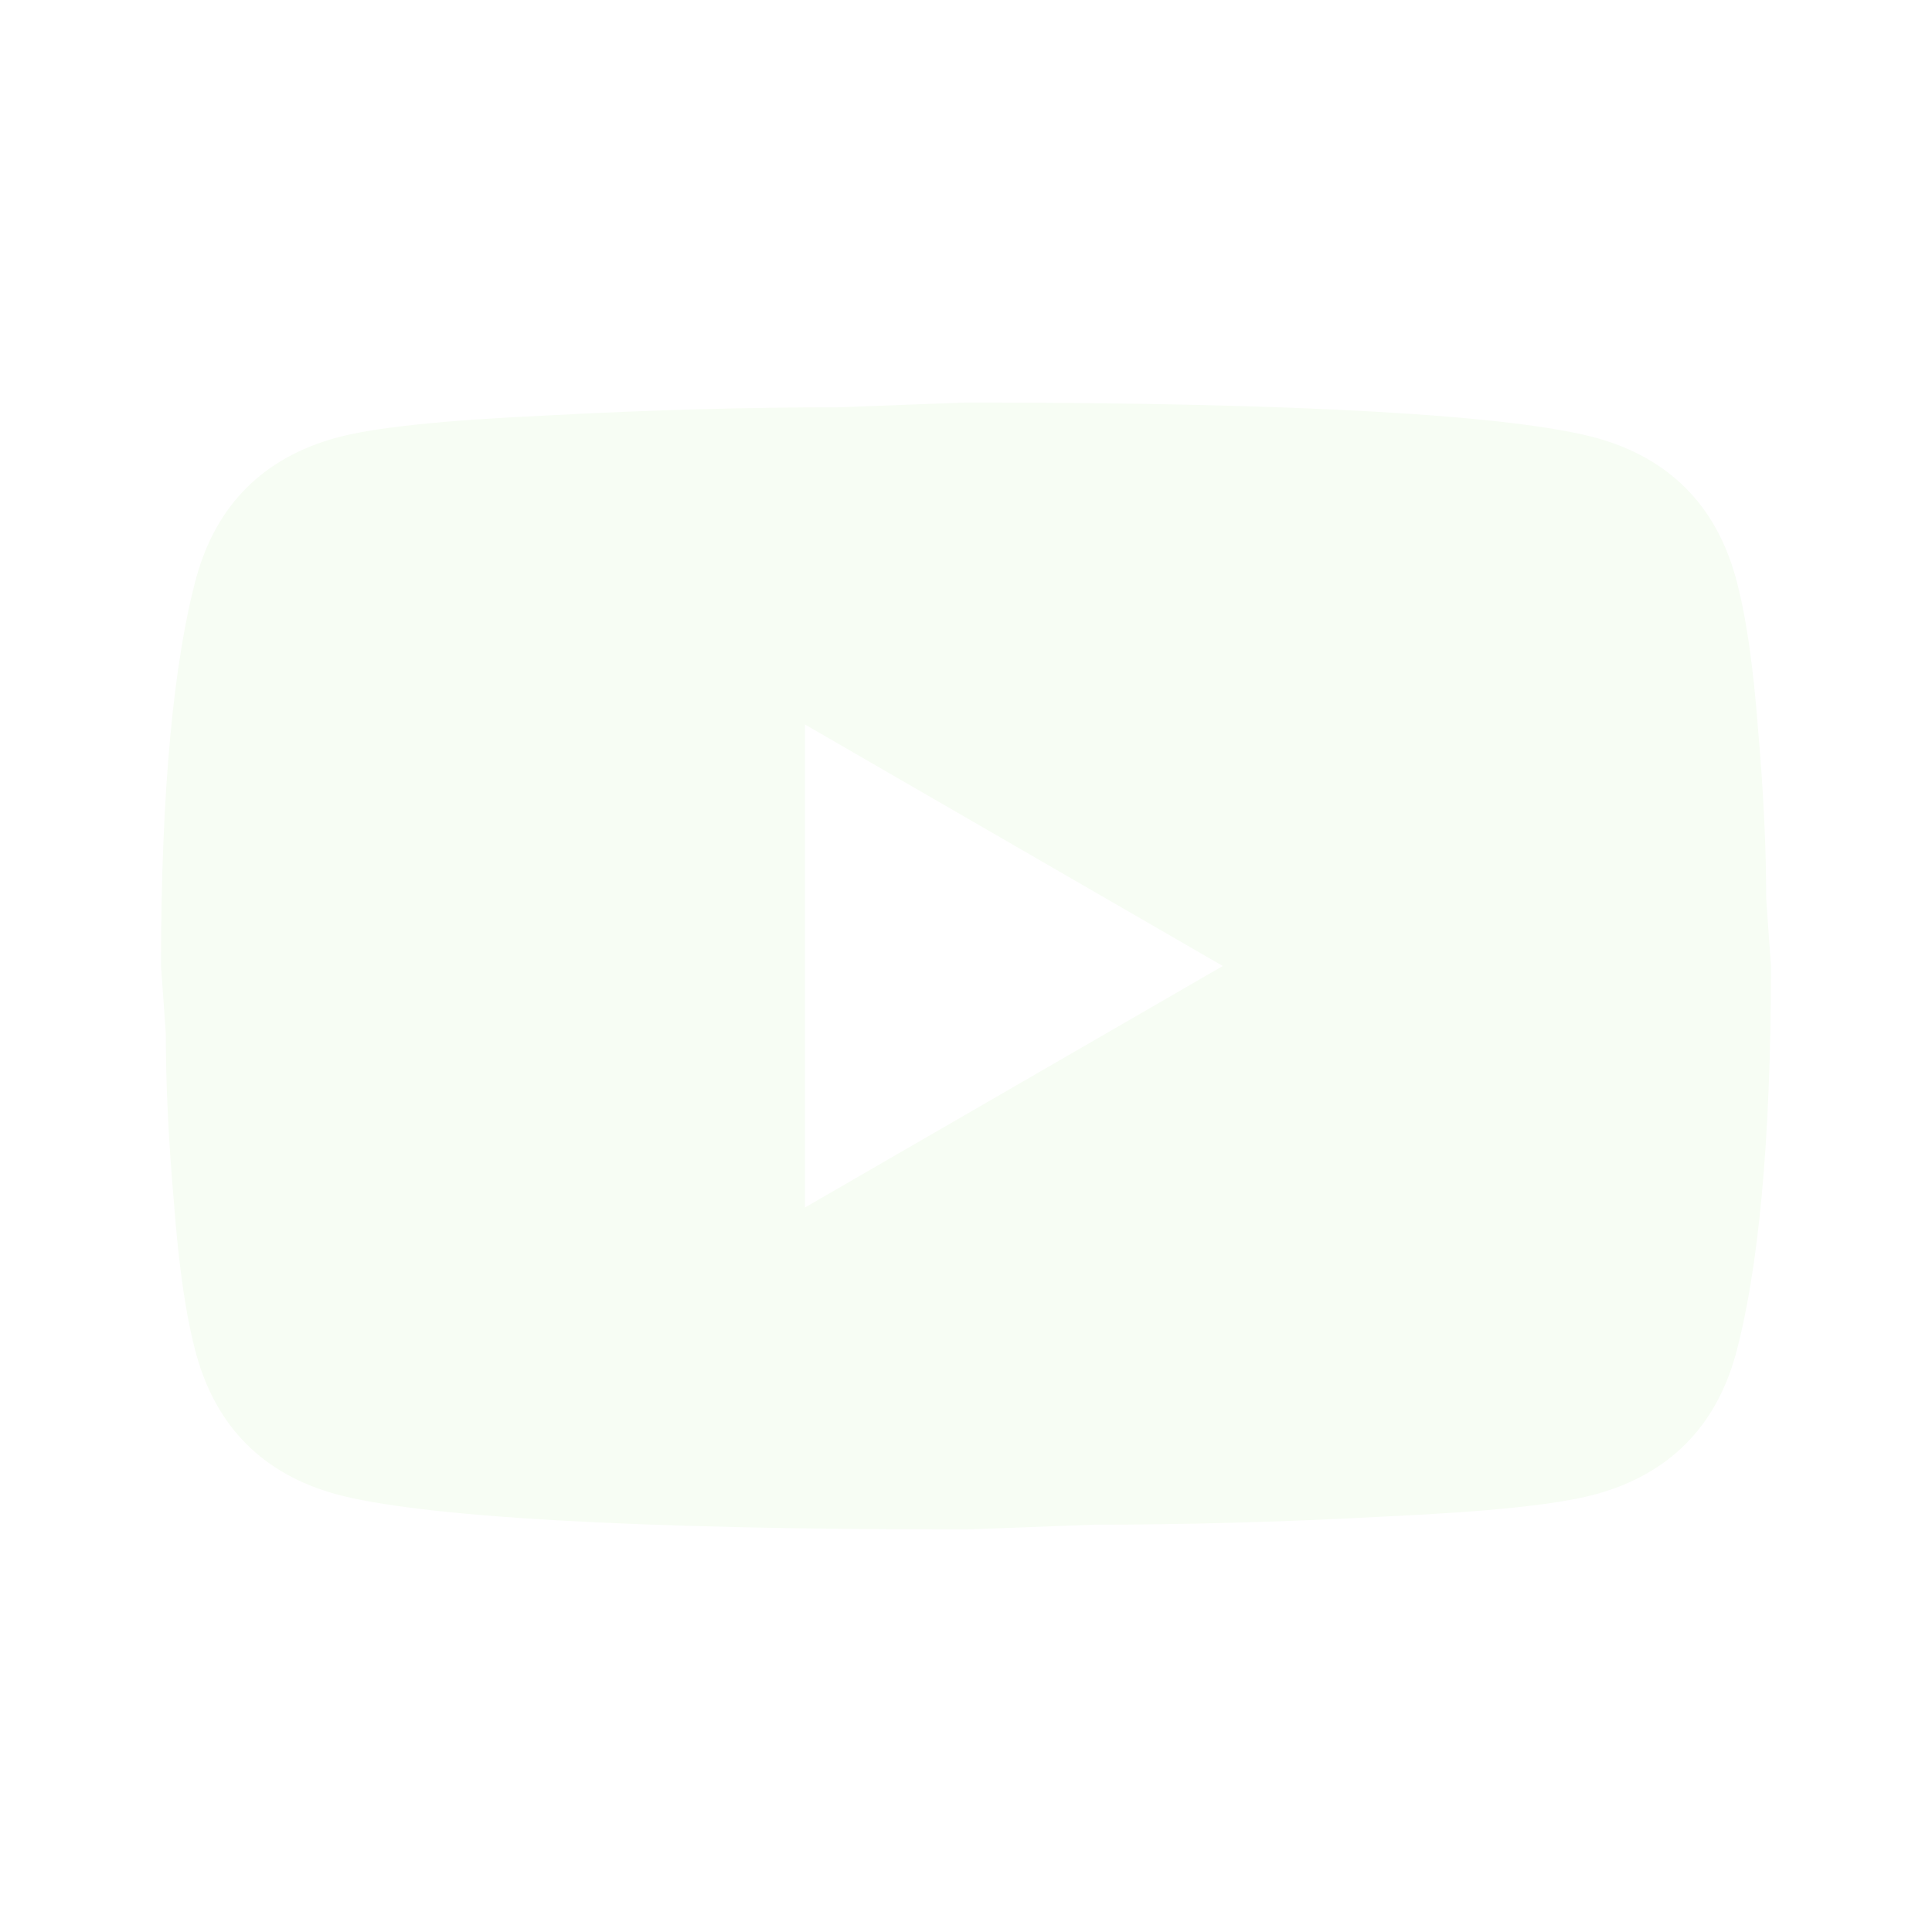
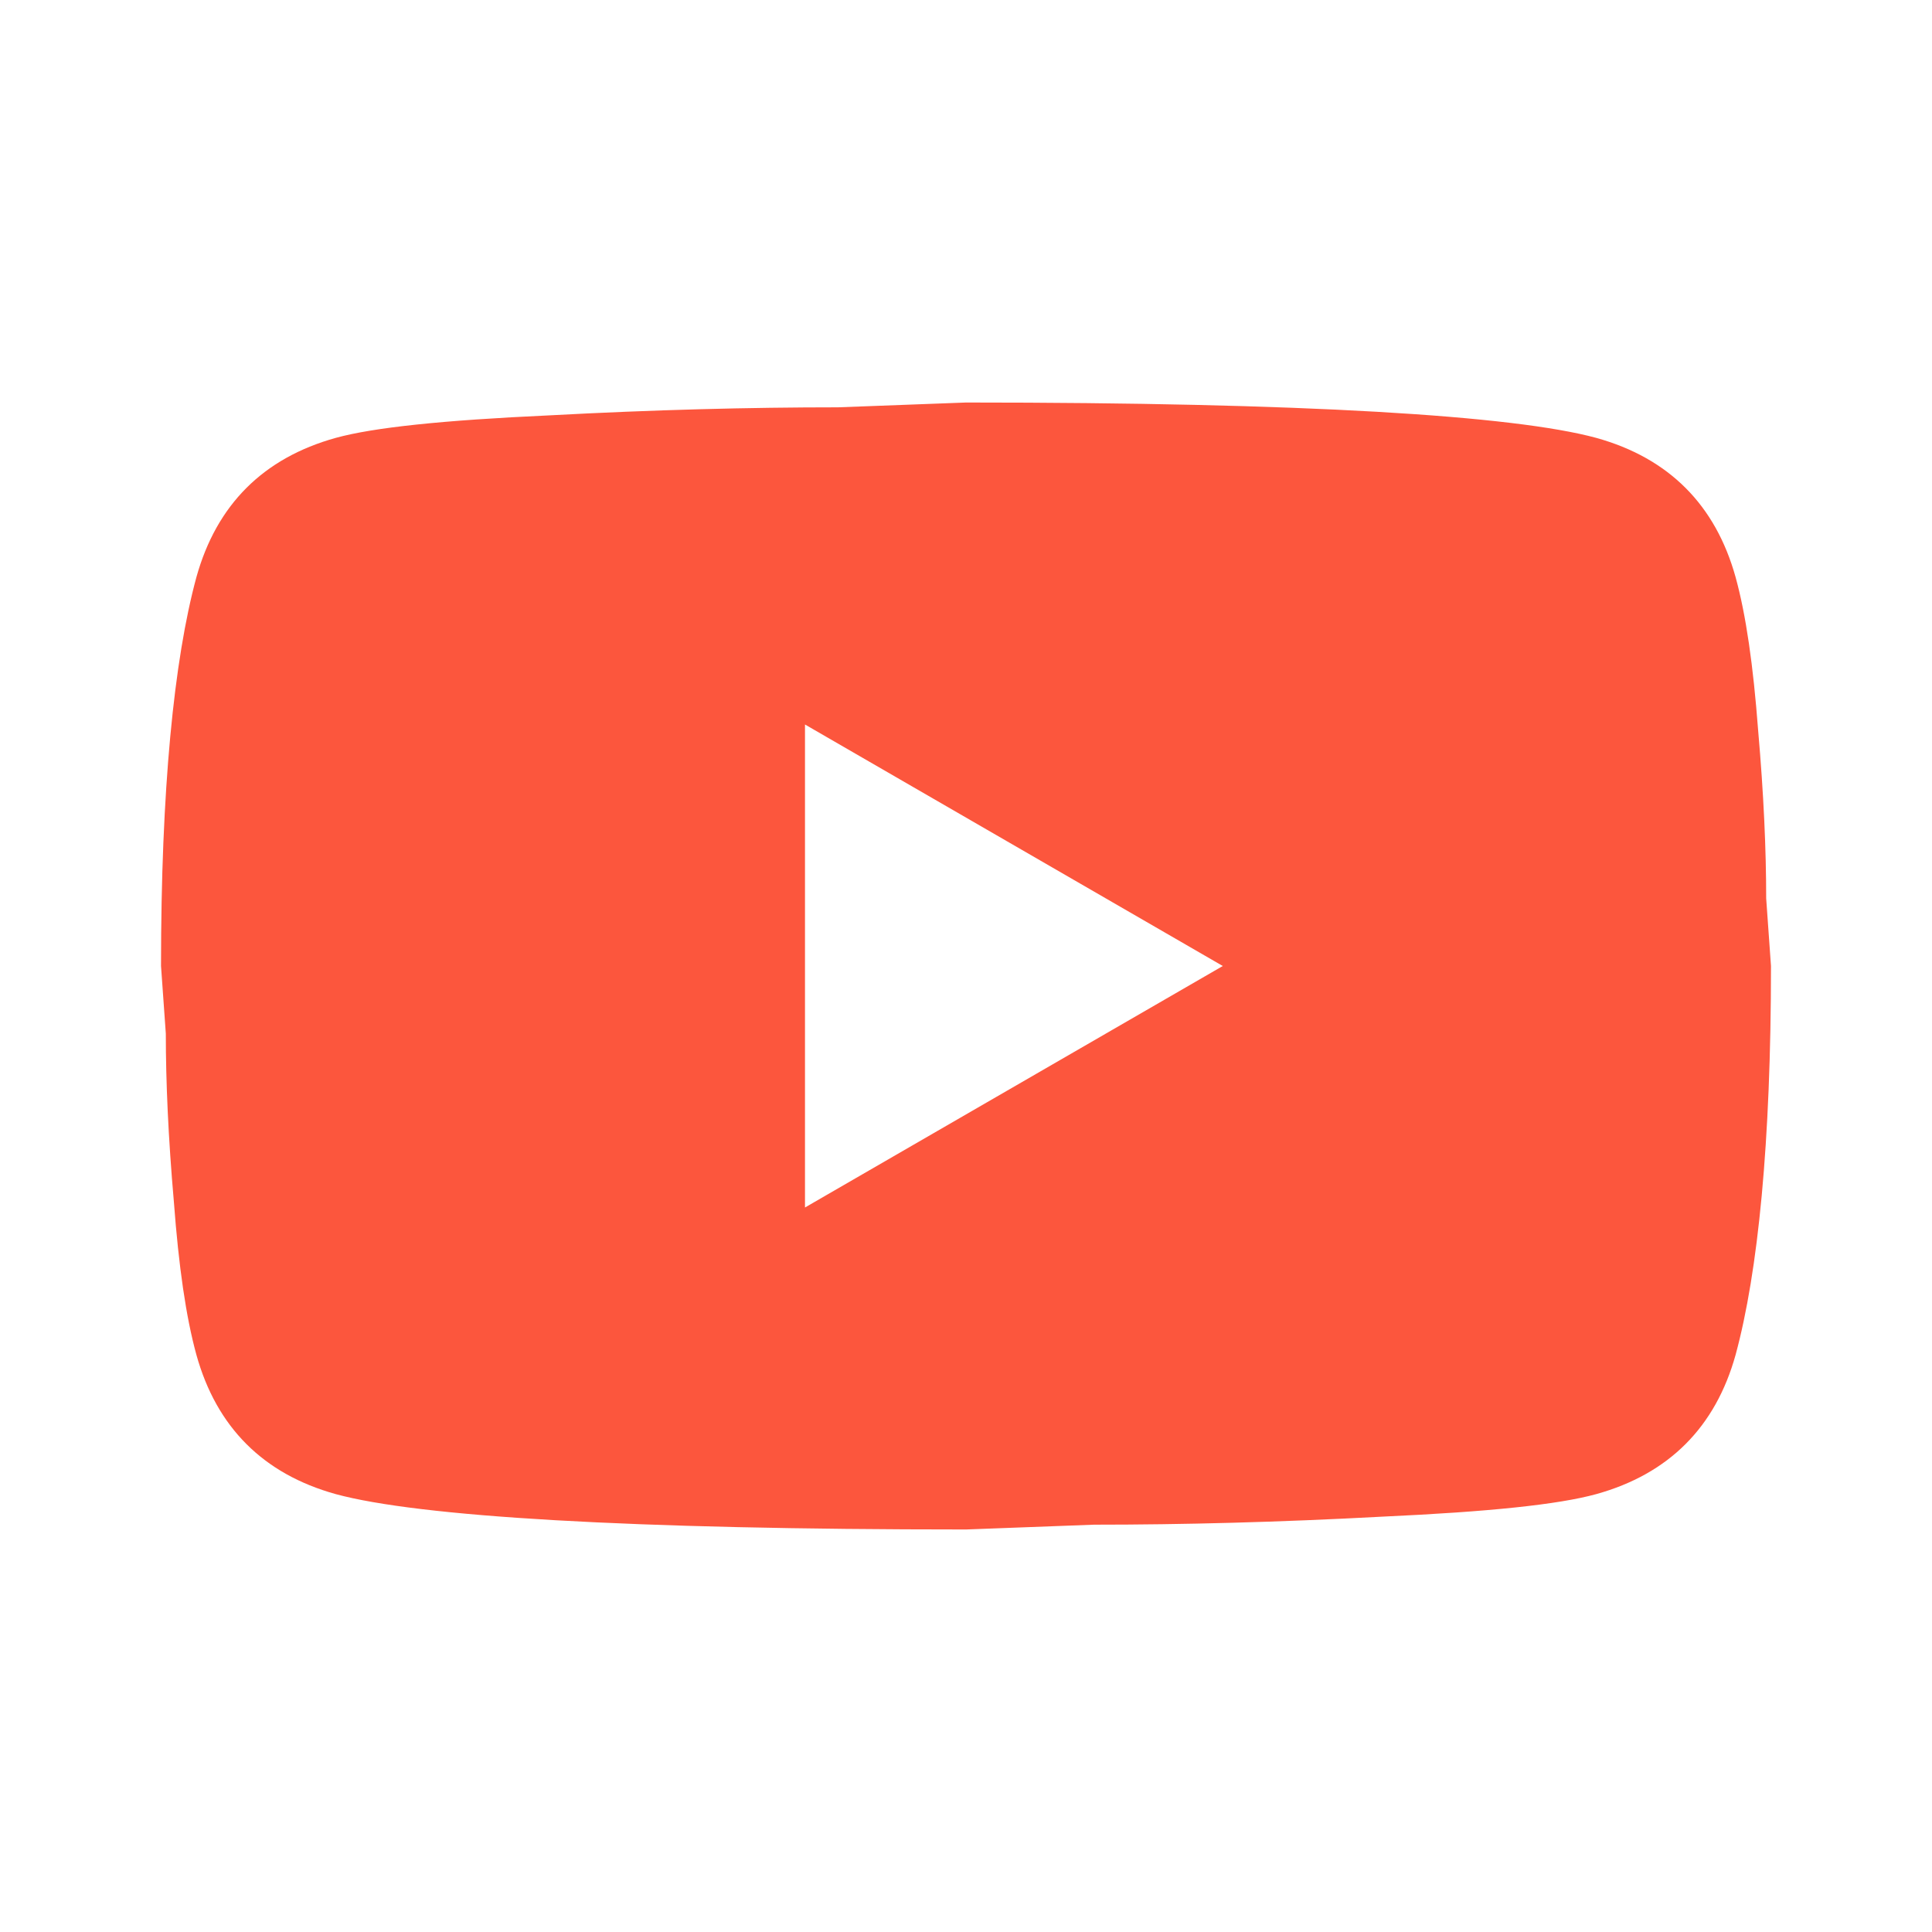
<svg xmlns="http://www.w3.org/2000/svg" width="35" height="35" viewBox="0 0 35 35" fill="none">
-   <path d="M14.583 21.875L22.152 17.5L14.583 13.125V21.875ZM31.442 10.456C31.631 11.142 31.762 12.06 31.85 13.227C31.952 14.394 31.996 15.4 31.996 16.275L32.083 17.5C32.083 20.694 31.85 23.042 31.442 24.544C31.077 25.856 30.231 26.702 28.919 27.067C28.233 27.256 26.979 27.387 25.054 27.475C23.158 27.577 21.423 27.621 19.819 27.621L17.5 27.708C11.39 27.708 7.583 27.475 6.081 27.067C4.769 26.702 3.923 25.856 3.558 24.544C3.369 23.858 3.237 22.94 3.15 21.773C3.048 20.606 3.004 19.6 3.004 18.725L2.917 17.5C2.917 14.306 3.15 11.958 3.558 10.456C3.923 9.144 4.769 8.298 6.081 7.933C6.767 7.744 8.021 7.613 9.946 7.525C11.842 7.423 13.577 7.379 15.181 7.379L17.5 7.292C23.61 7.292 27.417 7.525 28.919 7.933C30.231 8.298 31.077 9.144 31.442 10.456Z" fill="#F7FDF4" />
+   <path d="M14.583 21.875L22.152 17.5L14.583 13.125V21.875ZM31.442 10.456C31.631 11.142 31.762 12.06 31.85 13.227C31.952 14.394 31.996 15.4 31.996 16.275L32.083 17.5C32.083 20.694 31.85 23.042 31.442 24.544C31.077 25.856 30.231 26.702 28.919 27.067C28.233 27.256 26.979 27.387 25.054 27.475C23.158 27.577 21.423 27.621 19.819 27.621L17.5 27.708C11.39 27.708 7.583 27.475 6.081 27.067C4.769 26.702 3.923 25.856 3.558 24.544C3.369 23.858 3.237 22.94 3.15 21.773C3.048 20.606 3.004 19.6 3.004 18.725L2.917 17.5C2.917 14.306 3.15 11.958 3.558 10.456C3.923 9.144 4.769 8.298 6.081 7.933C6.767 7.744 8.021 7.613 9.946 7.525C11.842 7.423 13.577 7.379 15.181 7.379L17.5 7.292C23.61 7.292 27.417 7.525 28.919 7.933C30.231 8.298 31.077 9.144 31.442 10.456Z" fill="#fc563d" />
</svg>
